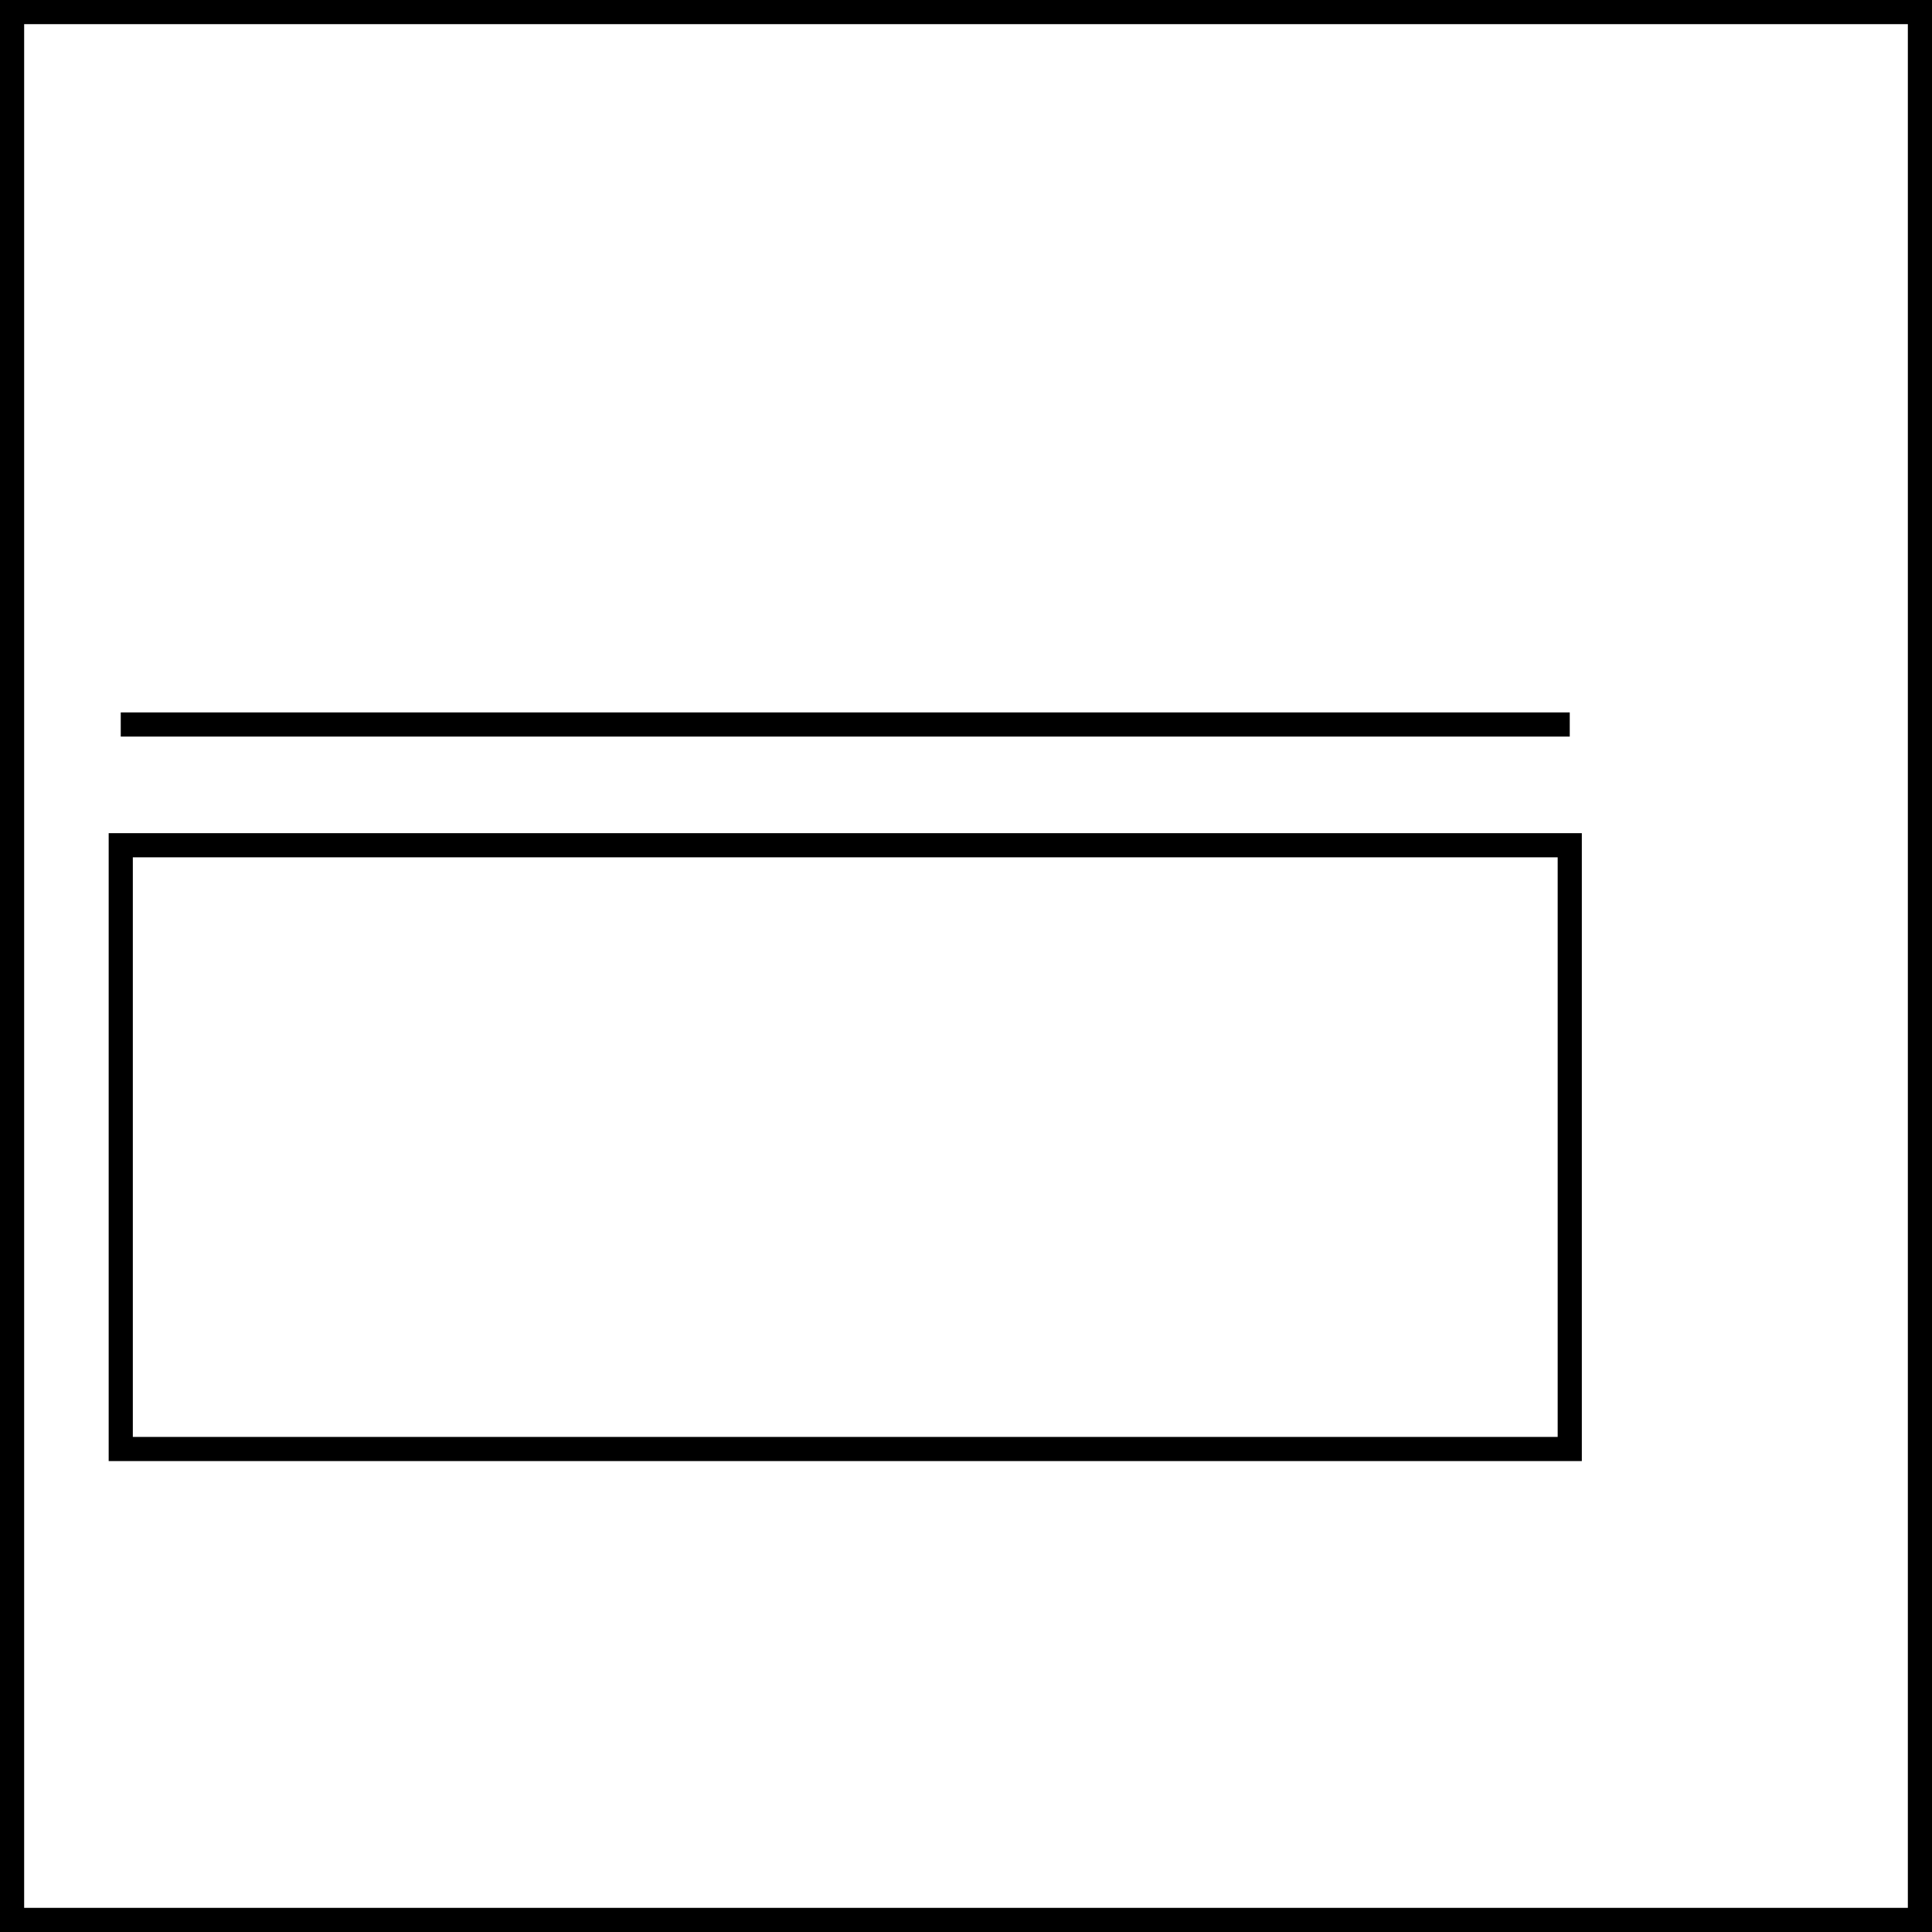
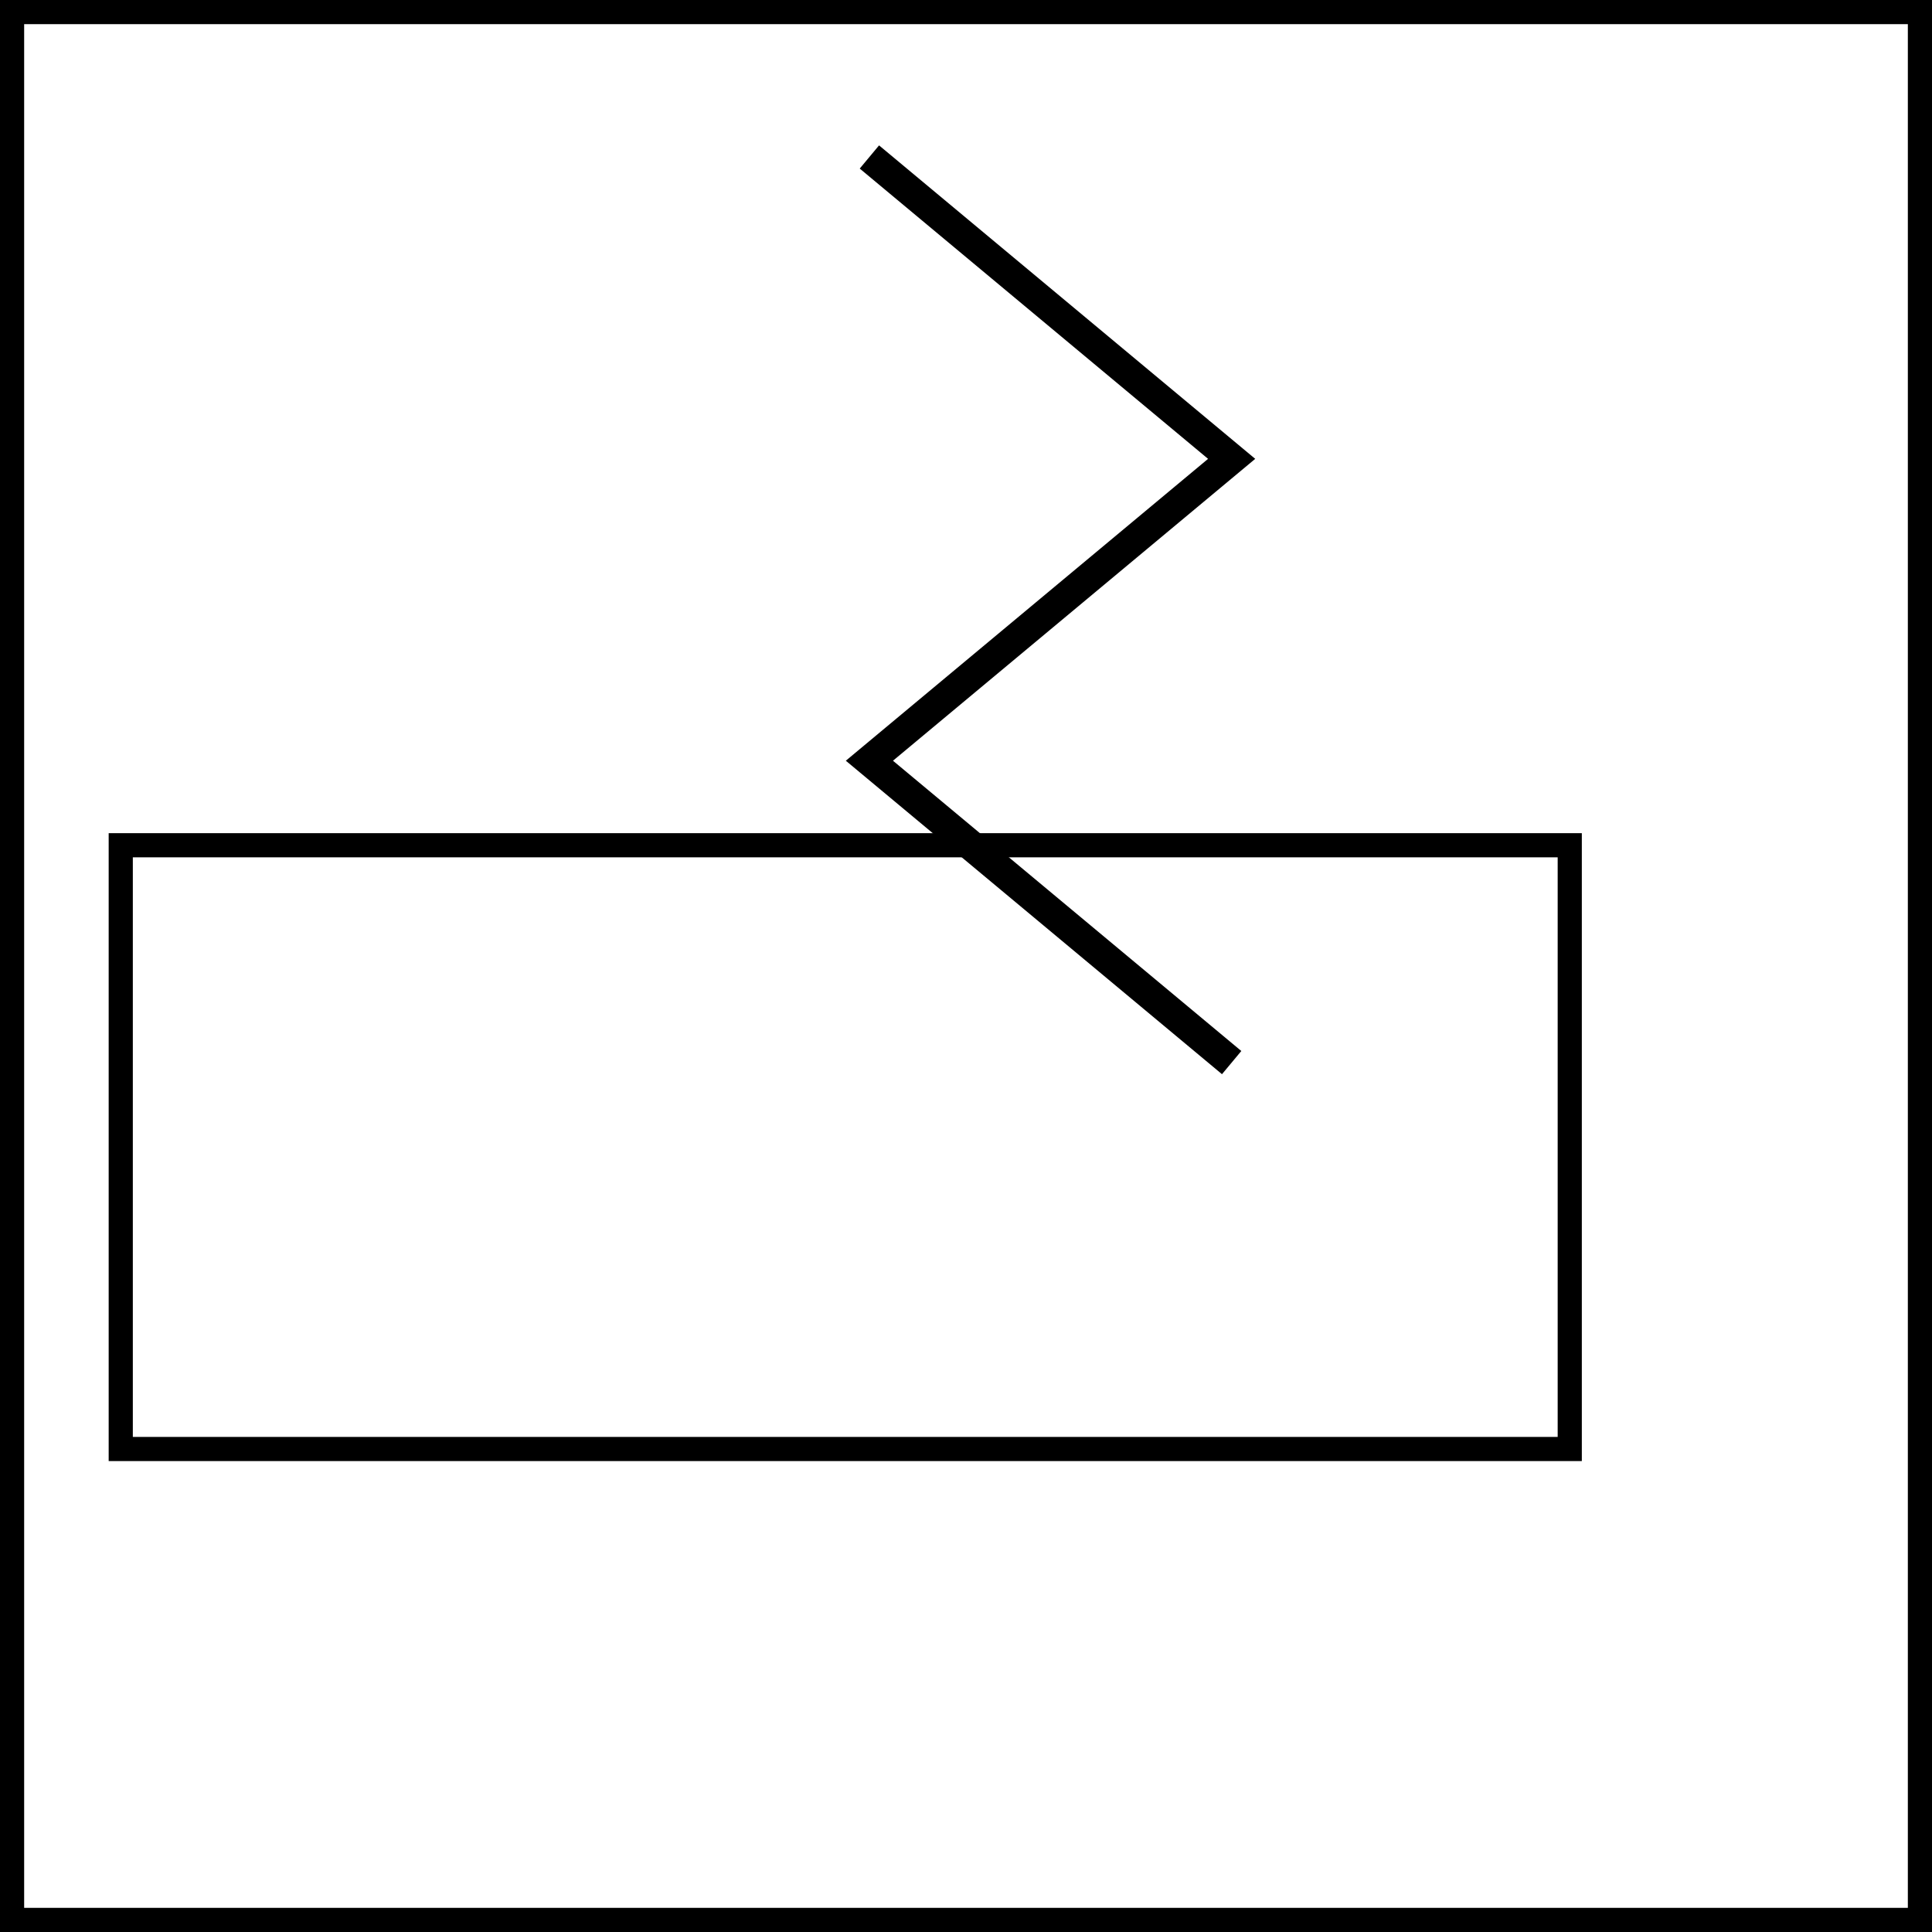
<svg xmlns="http://www.w3.org/2000/svg" viewBox="0 0 160 160">
  <rect x="1" y="1" width="158" height="158" fill="white" stroke="black" stroke-width="2" />
+   <polyline points="72.0,13.0 102.0,38.0 72.0,63.0 102.0,88.0" fill="none" stroke="black" stroke-width="2.5" />
  <rect x="10" y="70" width="120" height="50" fill="none" stroke="black" stroke-width="2" />
-   <line x1="10" y1="60" x2="130" y2="60" stroke="black" stroke-width="2" />
</svg>
